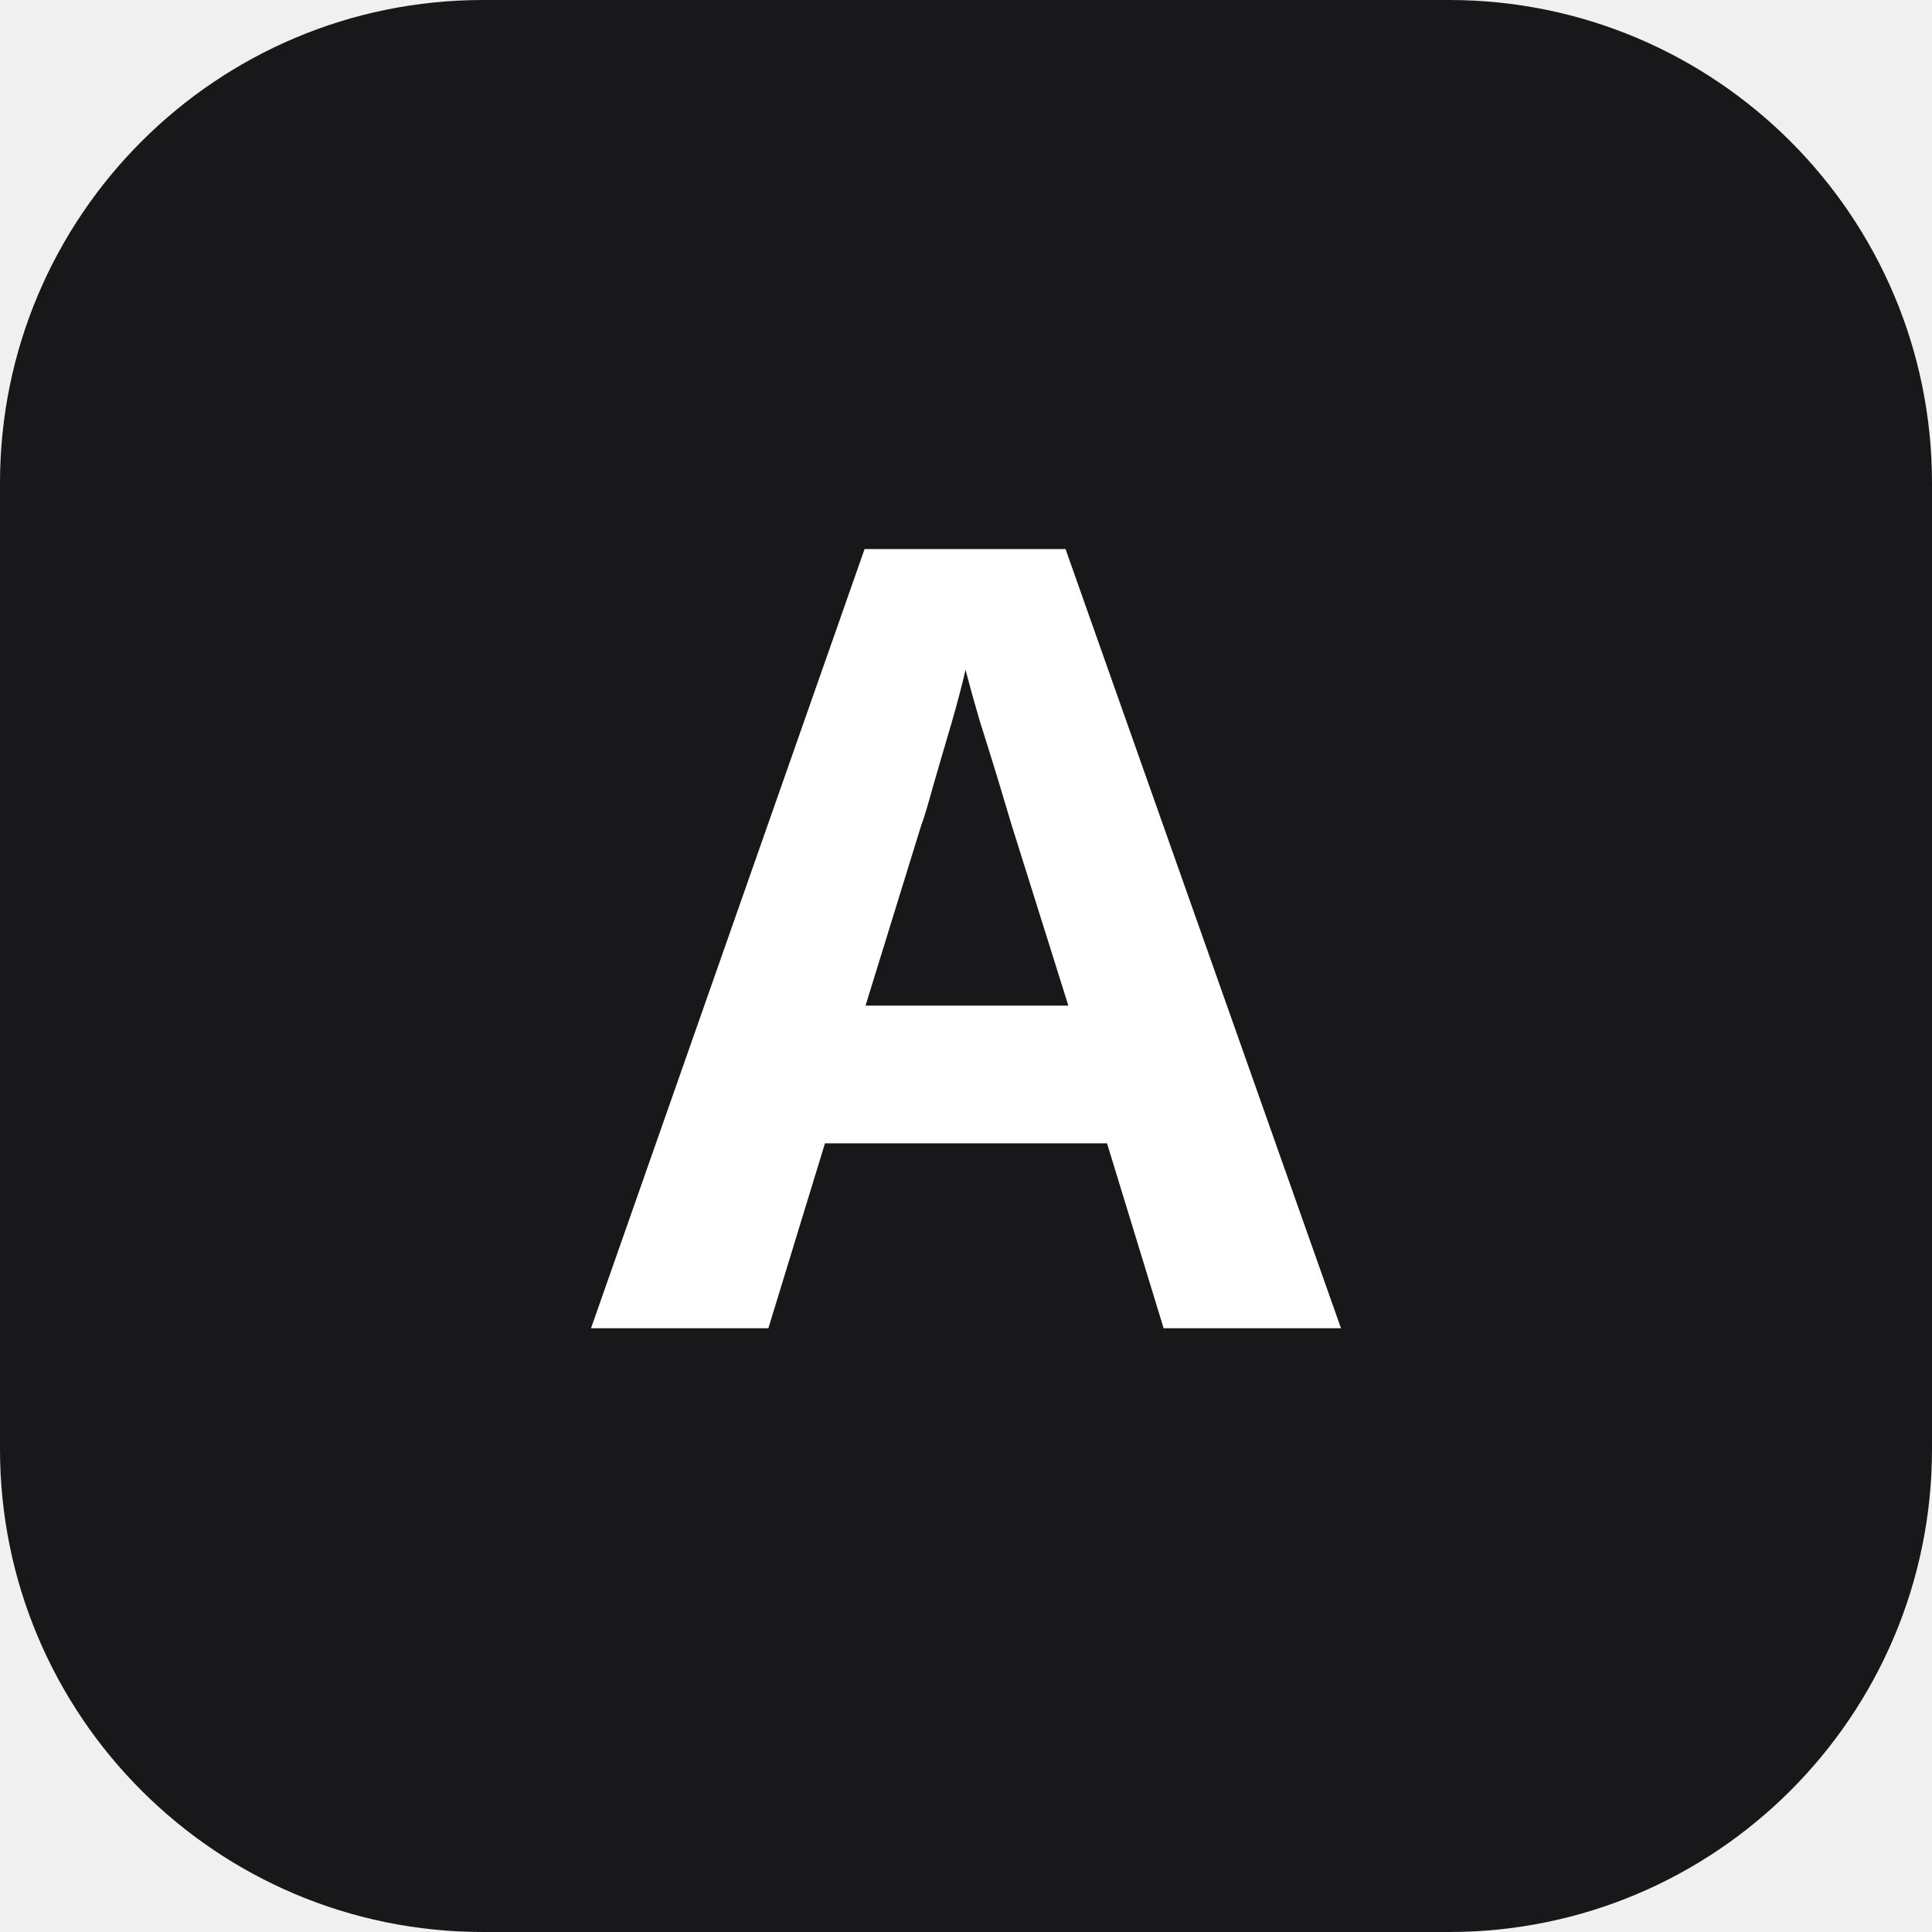
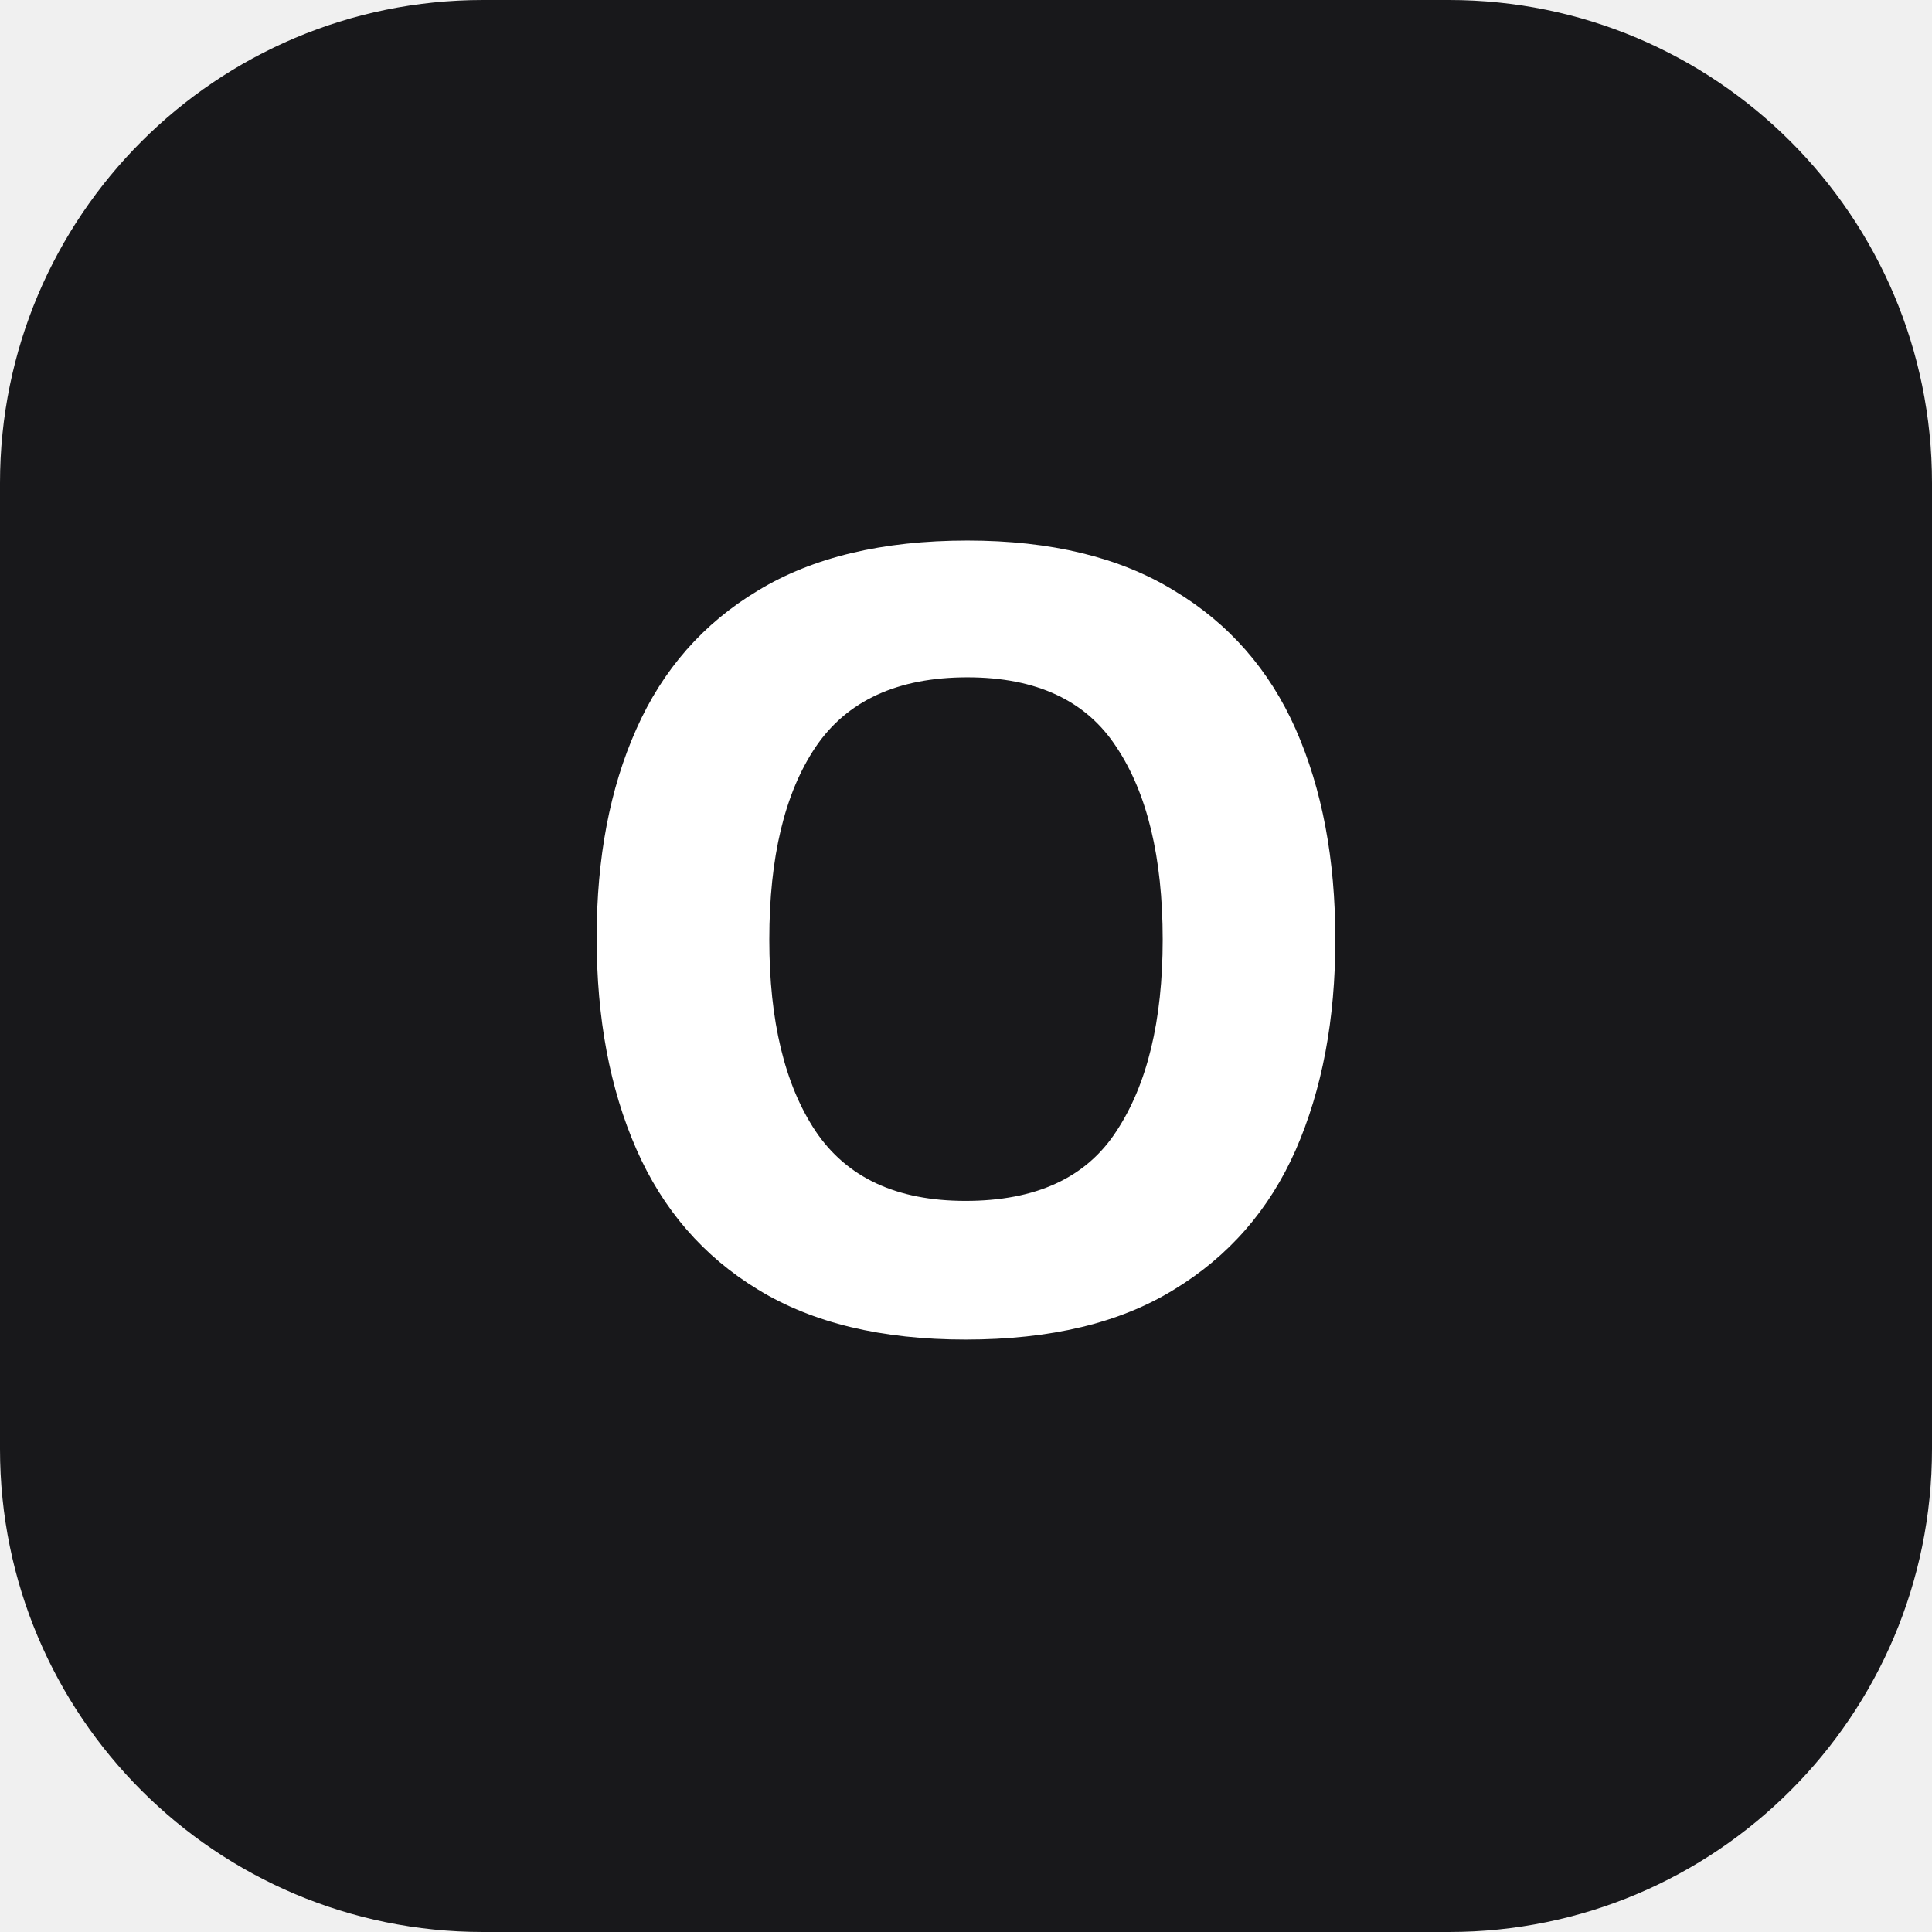
<svg xmlns="http://www.w3.org/2000/svg" viewBox="0 0 32 32">
  <rect width="32" height="32" rx="8" fill="#18181b" />
-   <text x="16" y="22" font-family="system-ui, sans-serif" font-size="18" font-weight="700" fill="white" text-anchor="middle">A</text>
+   <text x="16" y="22" font-family="system-ui, sans-serif" font-size="18" font-weight="700" fill="white" text-anchor="middle">O</text>
</svg>
